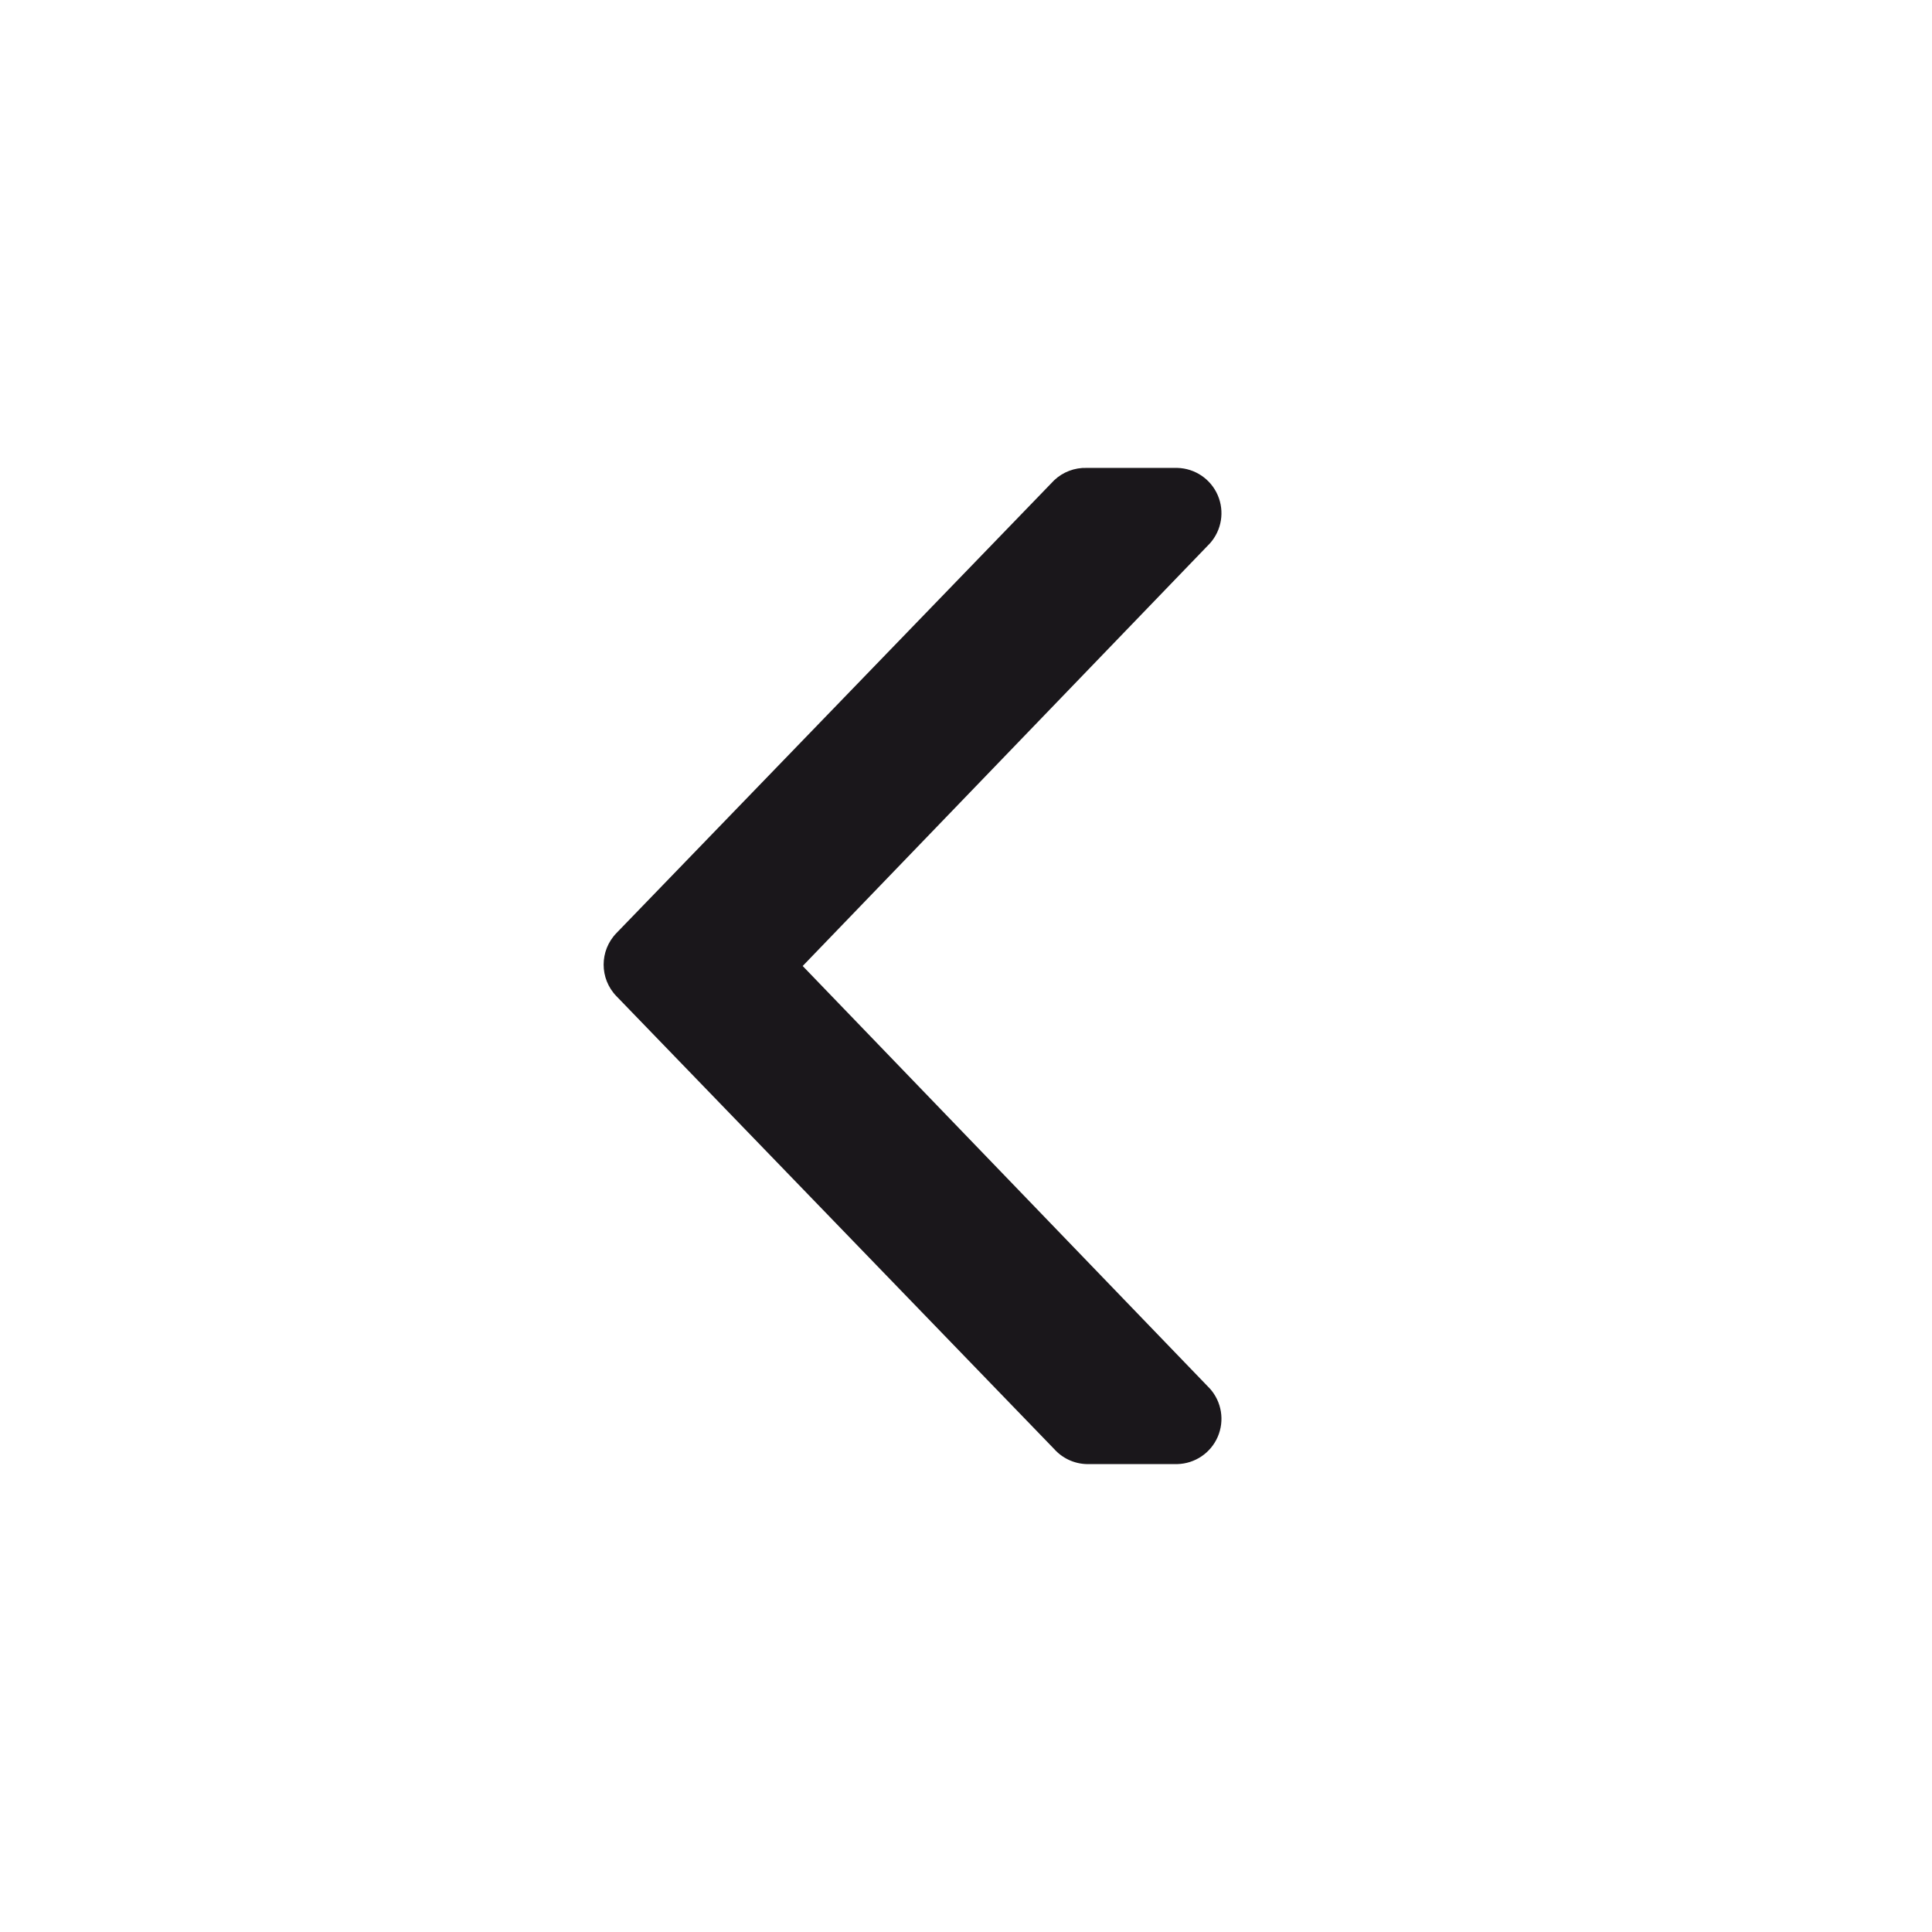
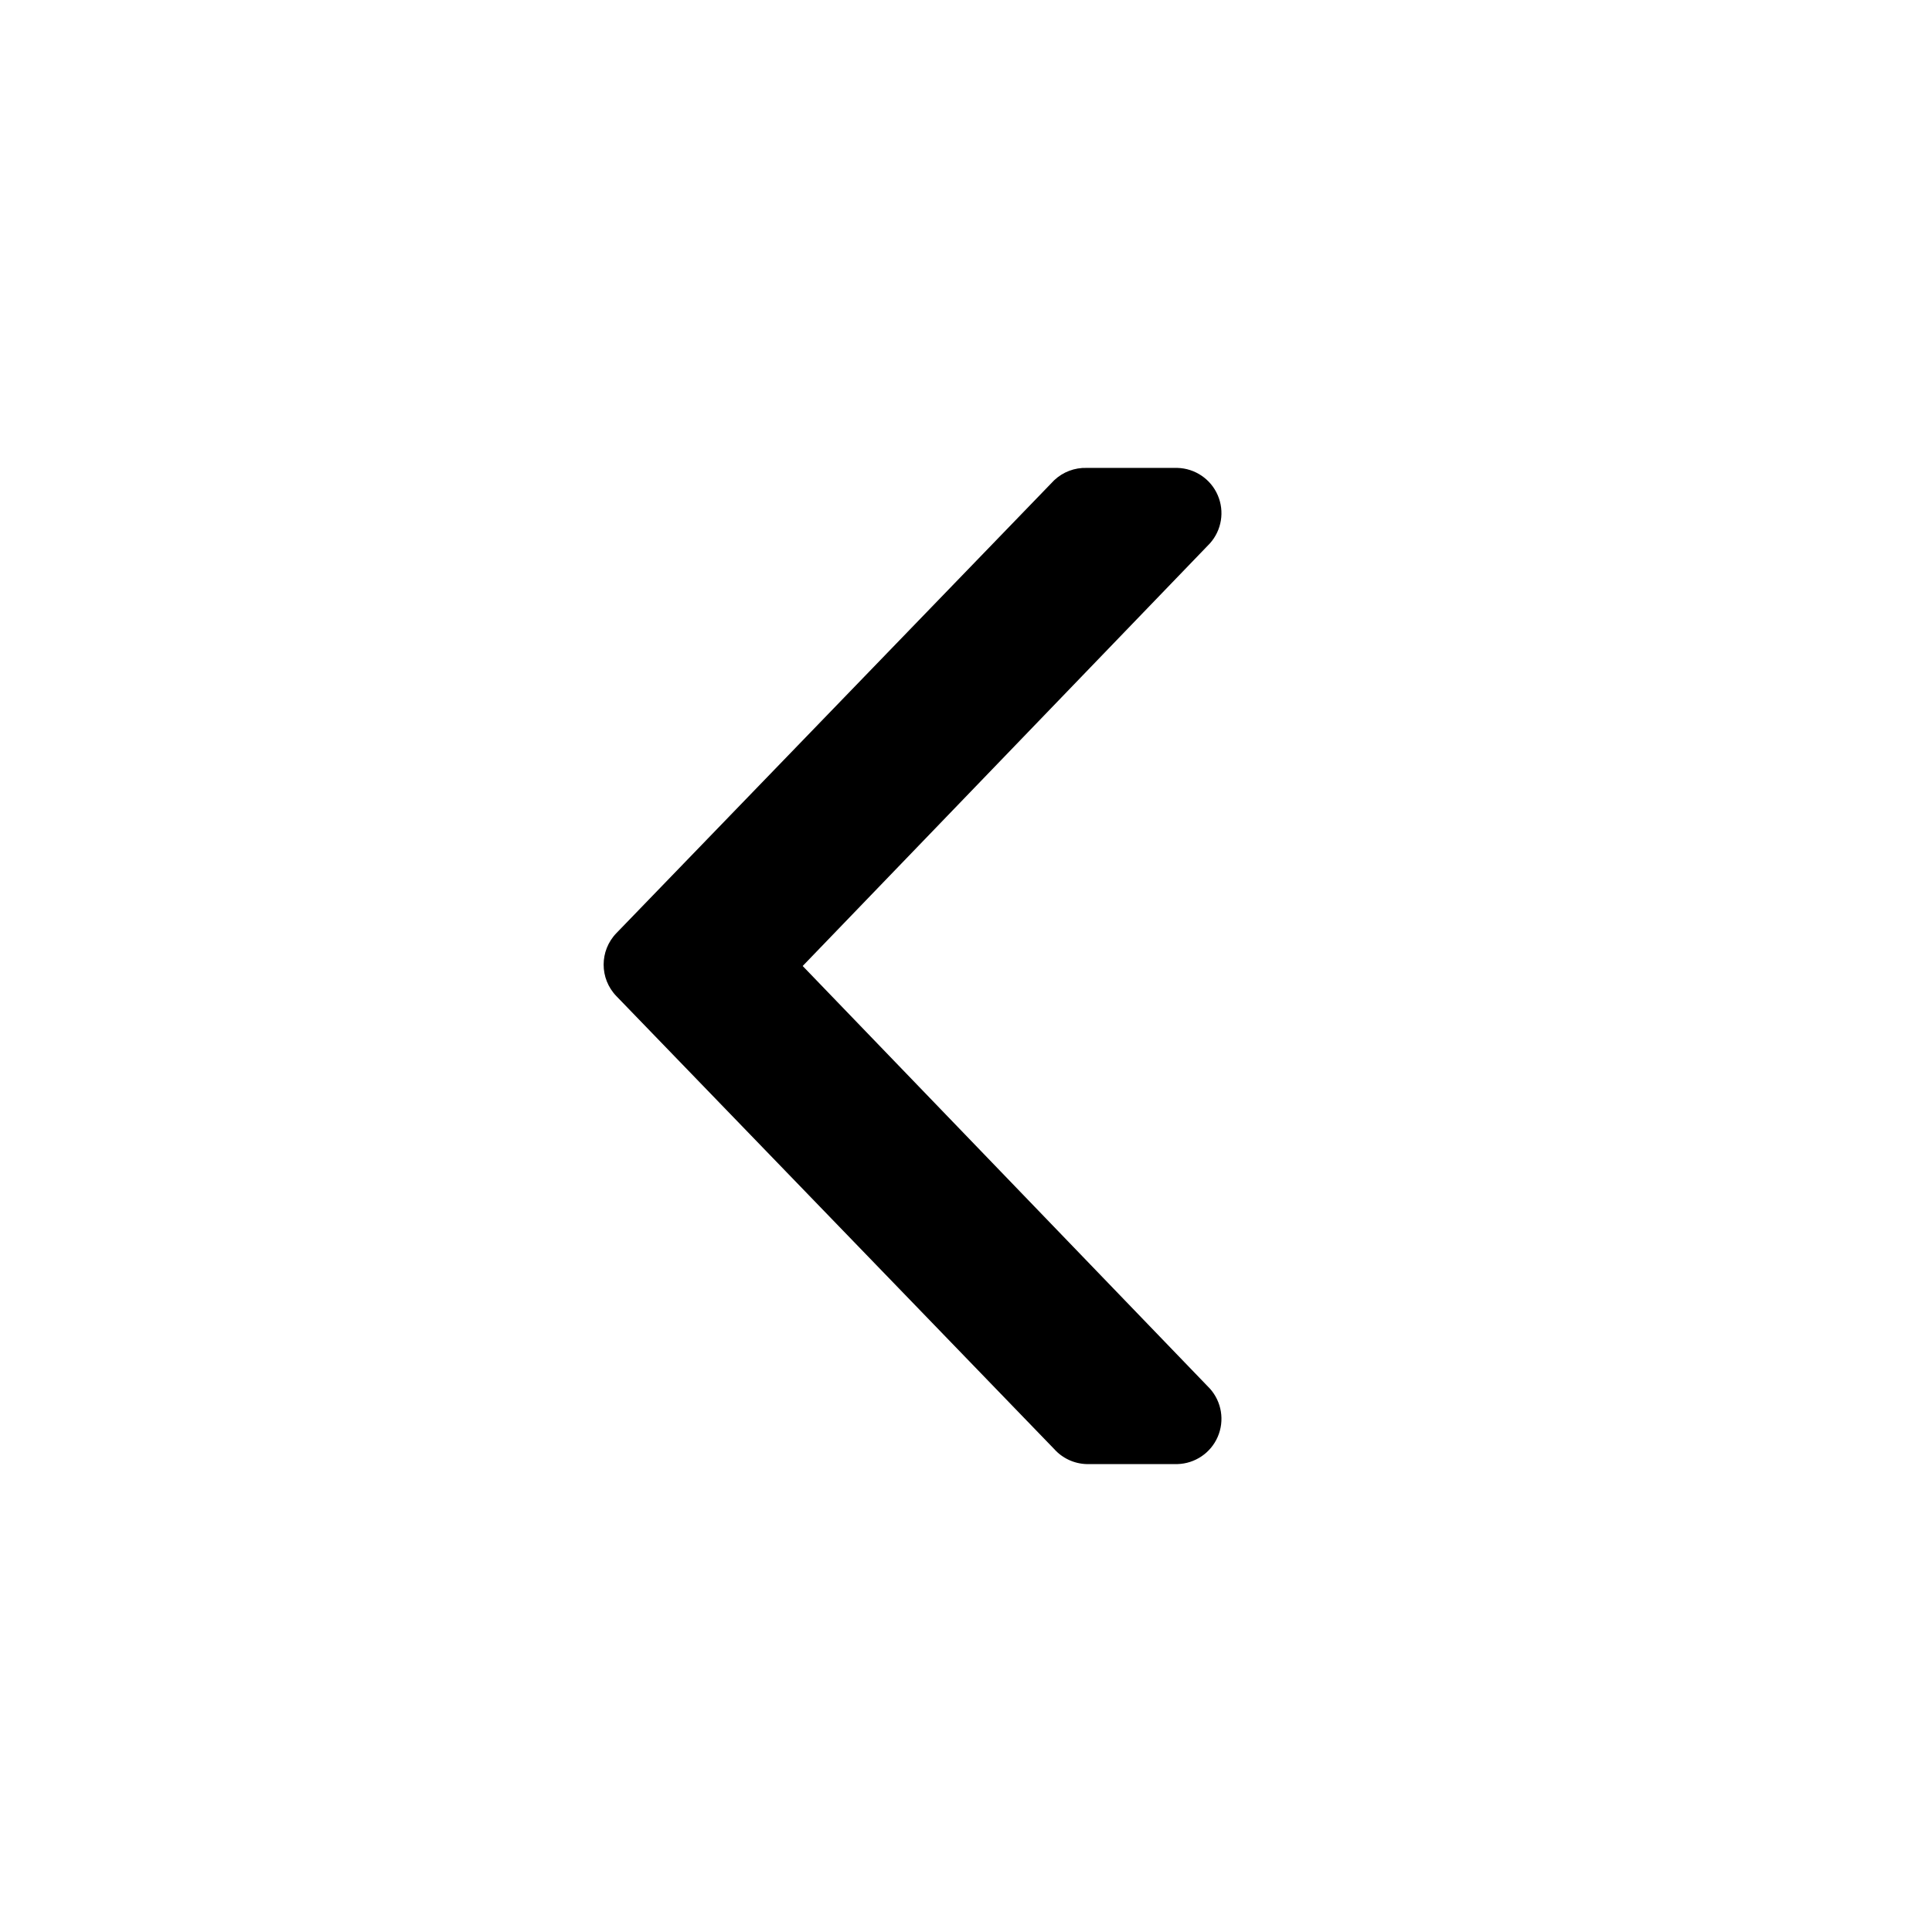
<svg xmlns="http://www.w3.org/2000/svg" width="64" height="64" viewBox="0 0 64 64">
-   <defs>
-     <style>.a{fill:#1a171b;}</style>
-   </defs>
-   <path class="a" d="M40.08,46A1.5,1.5,0,0,1,39,48.5H36A1.5,1.5,0,0,1,34.92,48L20.42,33a1.5,1.5,0,0,1,0-2.09l14.5-15A1.5,1.5,0,0,1,36,15.5h3A1.5,1.5,0,0,1,40.08,18L26.59,32Z" />
+   <path d="M40.08,46A1.5,1.5,0,0,1,39,48.5H36A1.5,1.5,0,0,1,34.92,48L20.42,33a1.5,1.5,0,0,1,0-2.09l14.5-15A1.5,1.5,0,0,1,36,15.5h3A1.5,1.5,0,0,1,40.08,18L26.59,32Z" />
</svg>
